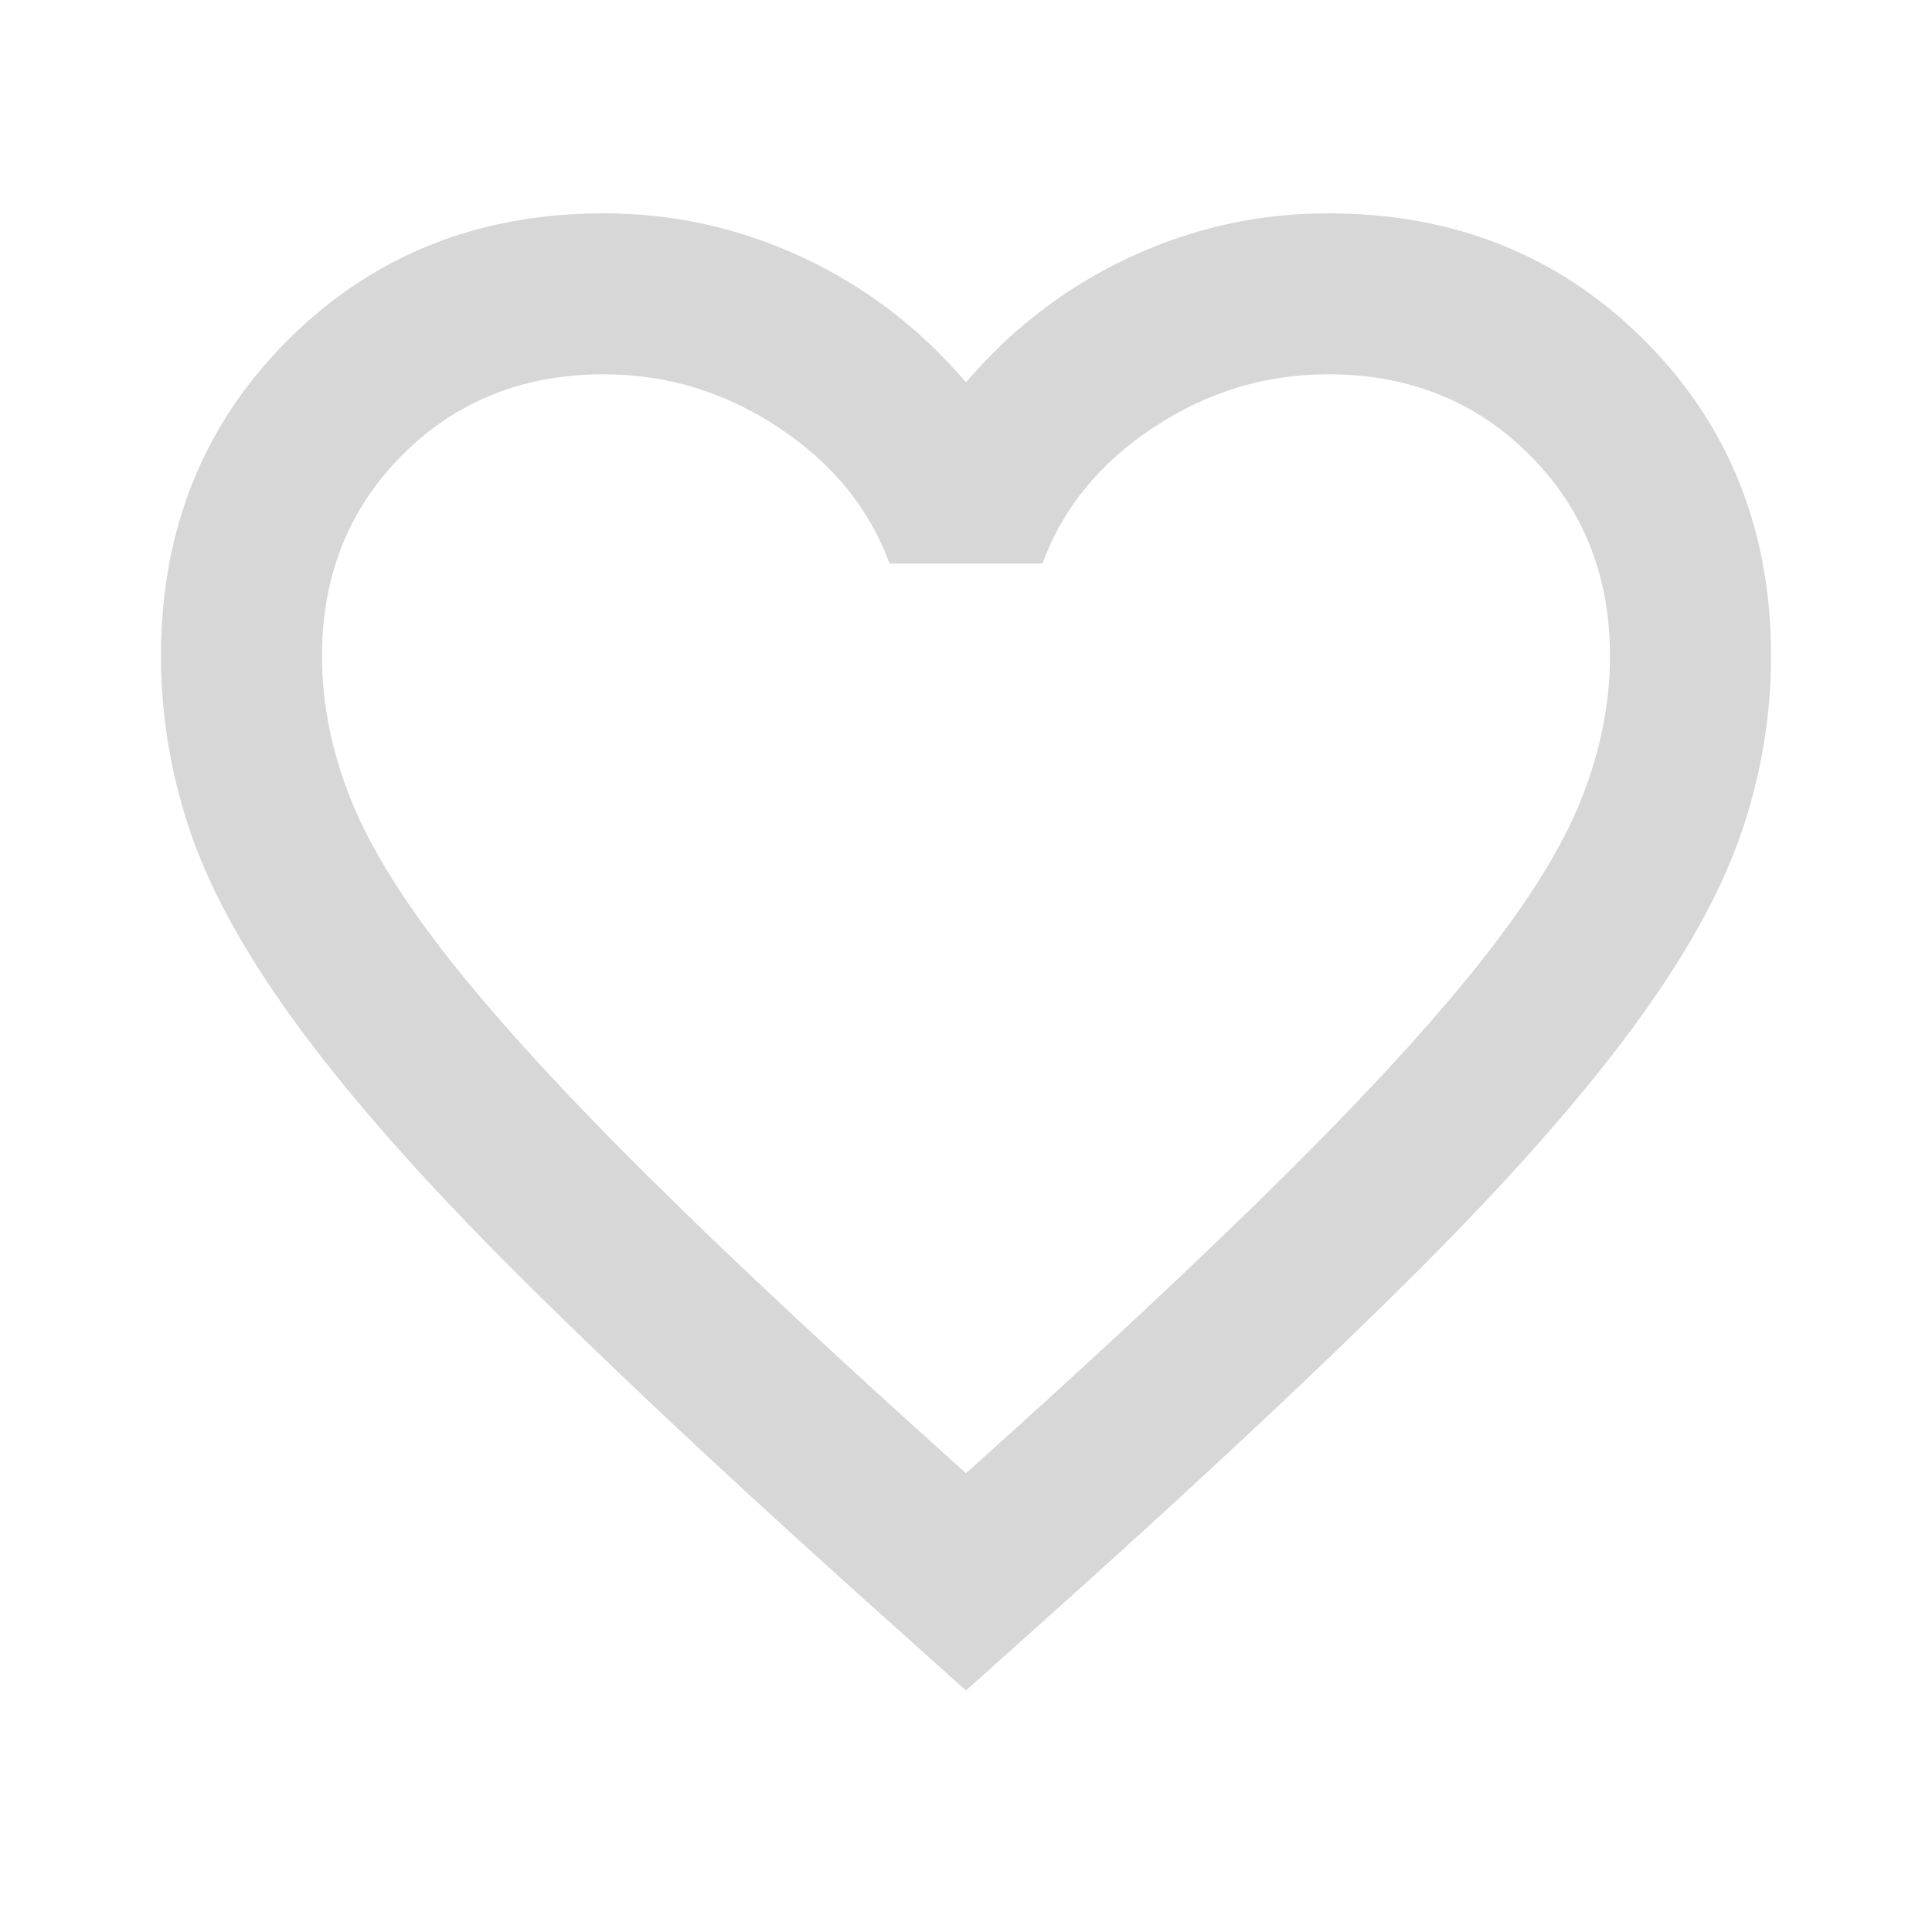
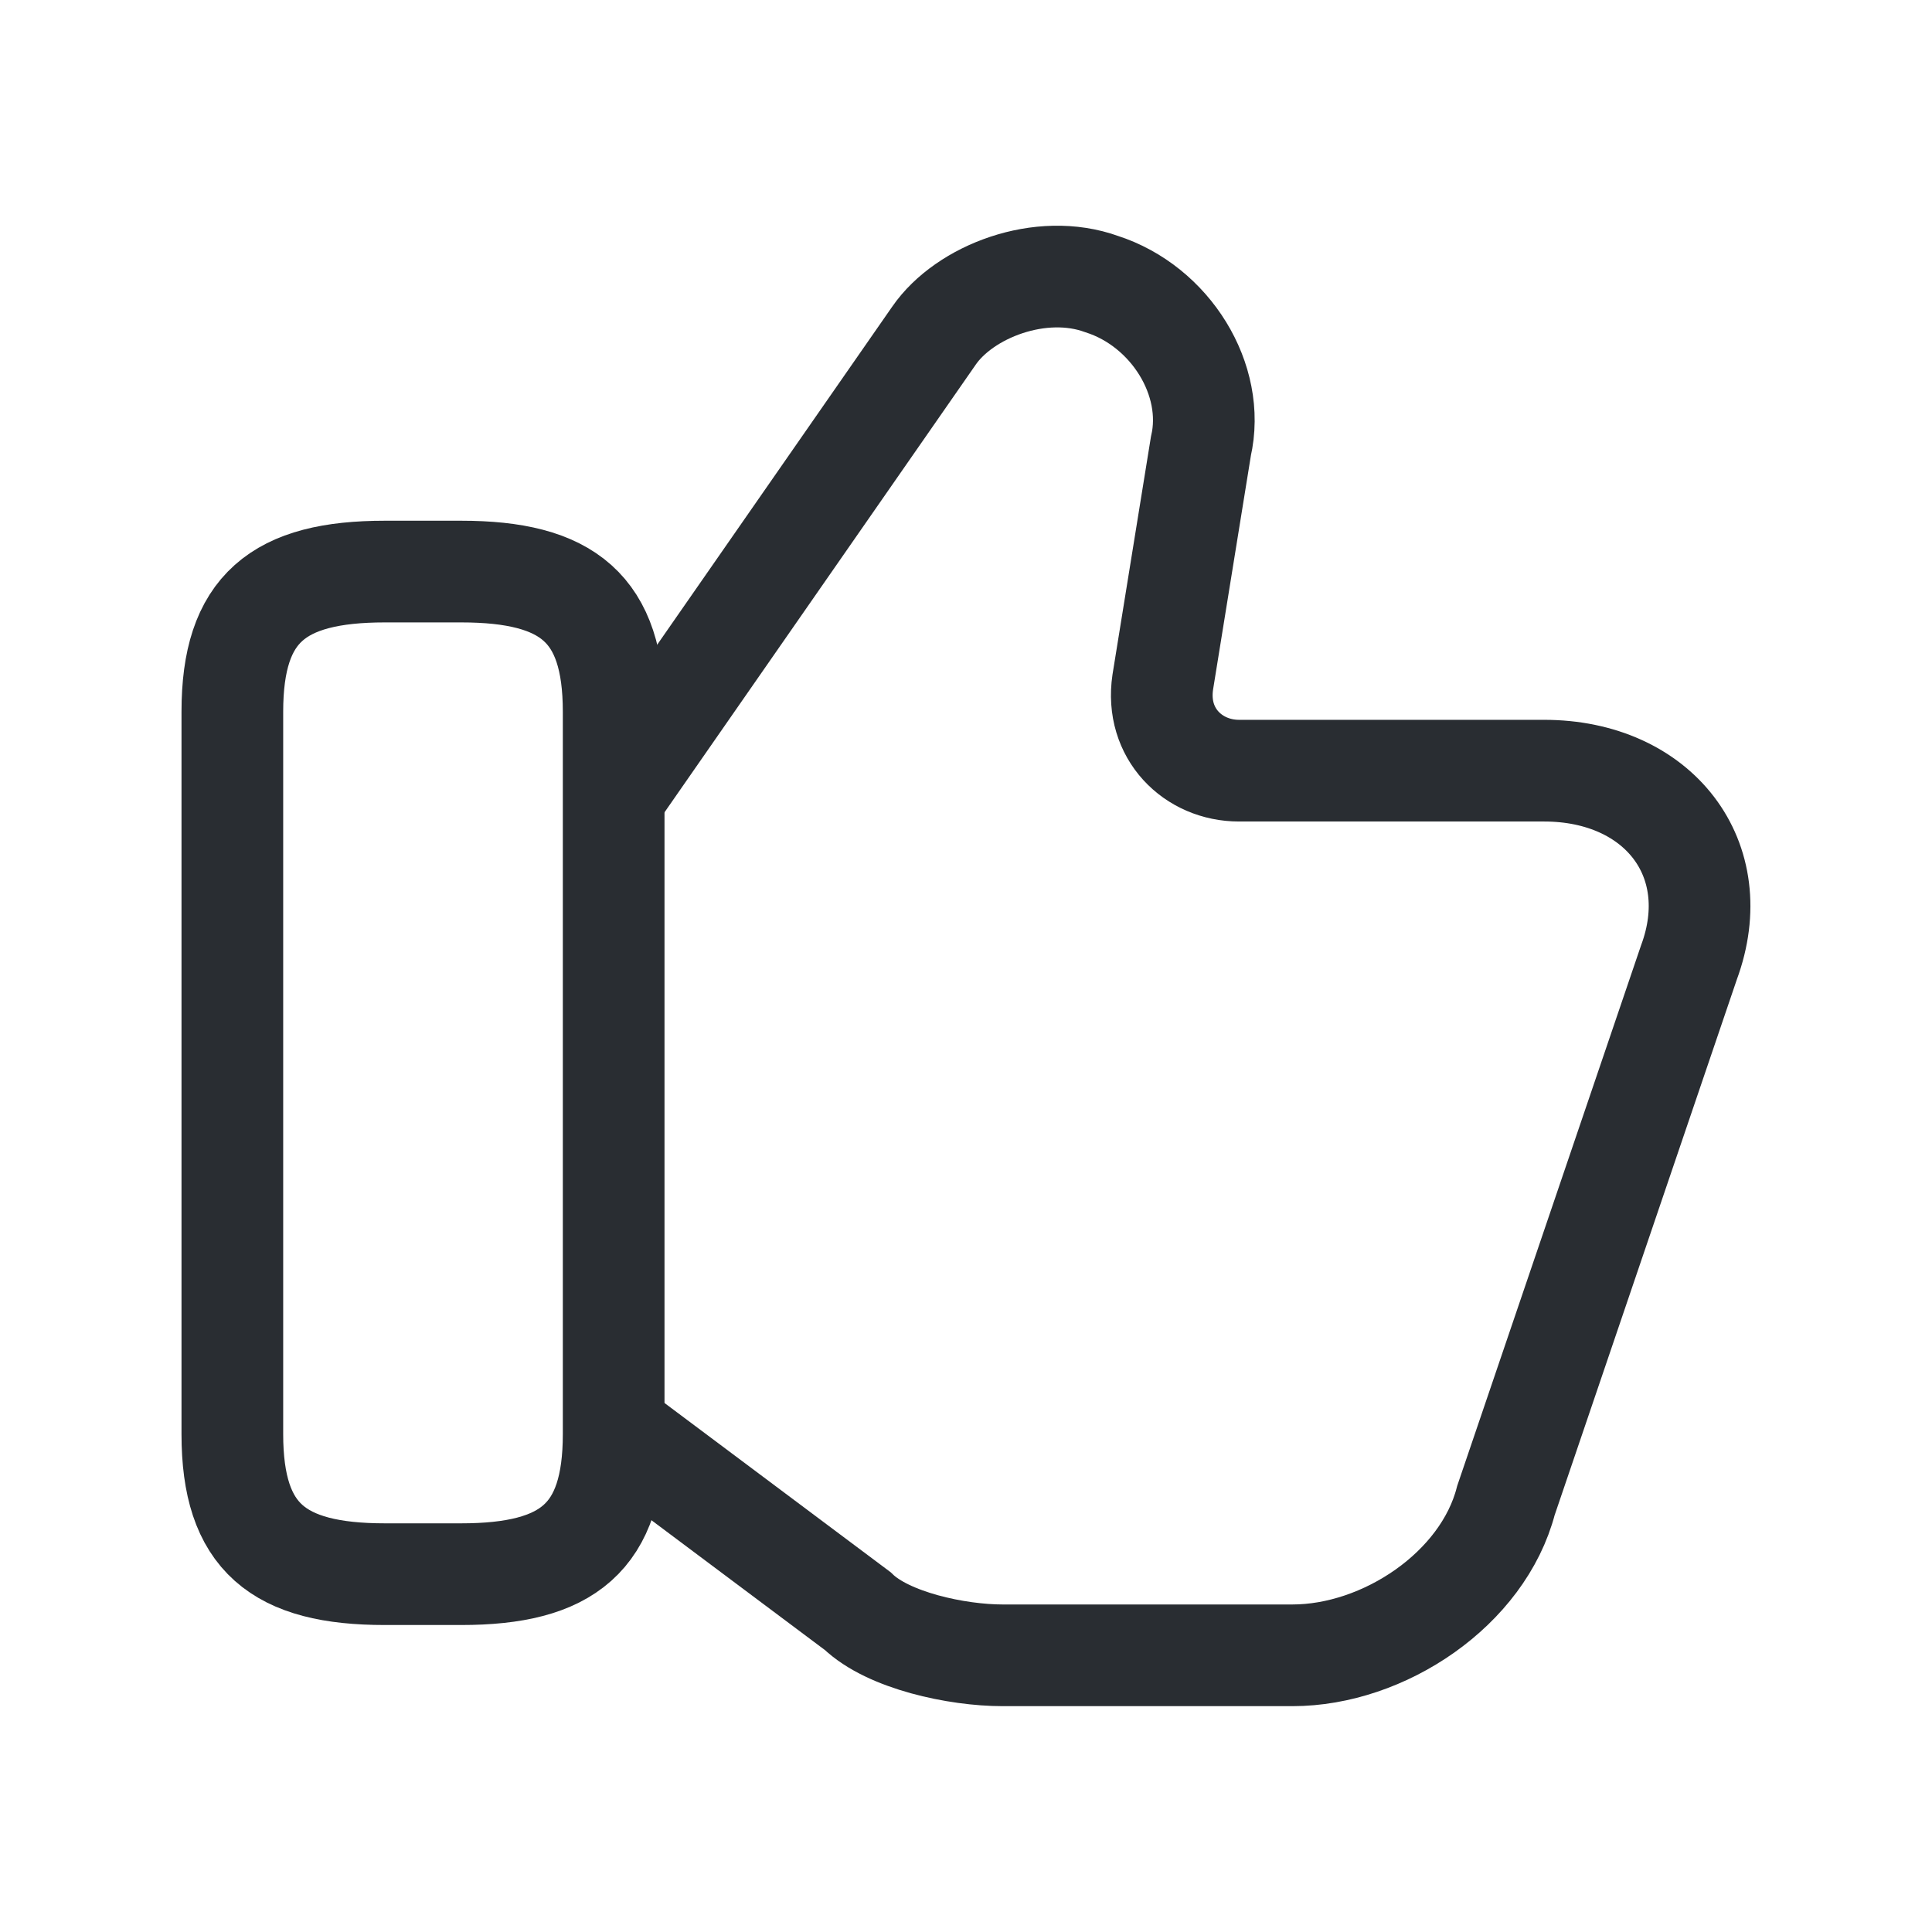
<svg xmlns="http://www.w3.org/2000/svg" width="19" height="19" viewBox="0 0 19 19" fill="none">
-   <mask id="mask0_950_4735" style="mask-type:alpha" maskUnits="userSpaceOnUse" x="0" y="0" width="19" height="19">
-     <rect width="19" height="19" fill="#D9D9D9" />
-   </mask>
-   <g mask="url(#mask0_950_4735)">
-     <path d="M9.5 16.625L8.352 15.596C7.019 14.395 5.918 13.359 5.047 12.489C4.176 11.618 3.483 10.836 2.969 10.143C2.454 9.45 2.095 8.814 1.89 8.233C1.686 7.653 1.583 7.059 1.583 6.452C1.583 5.212 1.999 4.176 2.83 3.345C3.662 2.514 4.697 2.098 5.938 2.098C6.624 2.098 7.277 2.243 7.897 2.533C8.517 2.824 9.051 3.233 9.5 3.76C9.949 3.233 10.483 2.824 11.103 2.533C11.723 2.243 12.376 2.098 13.062 2.098C14.303 2.098 15.339 2.514 16.17 3.345C17.001 4.176 17.417 5.212 17.417 6.452C17.417 7.059 17.314 7.653 17.11 8.233C16.905 8.814 16.546 9.45 16.031 10.143C15.517 10.836 14.824 11.618 13.953 12.489C13.082 13.359 11.981 14.395 10.648 15.596L9.5 16.625ZM9.5 14.488C10.767 13.353 11.809 12.38 12.627 11.568C13.445 10.757 14.092 10.051 14.567 9.451C15.042 8.85 15.372 8.316 15.556 7.847C15.741 7.379 15.833 6.914 15.833 6.452C15.833 5.66 15.569 5.001 15.042 4.473C14.514 3.945 13.854 3.681 13.062 3.681C12.442 3.681 11.868 3.856 11.341 4.206C10.813 4.555 10.45 5.001 10.252 5.542H8.748C8.55 5.001 8.187 4.555 7.659 4.206C7.132 3.856 6.558 3.681 5.938 3.681C5.146 3.681 4.486 3.945 3.958 4.473C3.431 5.001 3.167 5.66 3.167 6.452C3.167 6.914 3.259 7.379 3.444 7.847C3.629 8.316 3.958 8.85 4.433 9.451C4.908 10.051 5.555 10.757 6.373 11.568C7.191 12.38 8.233 13.353 9.5 14.488Z" fill="#D7D7D7" />
-   </g>
+   <path d="M6.11 14.104L8.435 15.844C8.735 16.134 9.41 16.279 9.86 16.279H12.71C13.61 16.279 14.585 15.626 14.81 14.756L16.61 9.464C16.985 8.449 16.31 7.579 15.185 7.579H12.185C11.735 7.579 11.36 7.216 11.435 6.709L11.81 4.389C11.96 3.736 11.51 3.011 10.835 2.794C10.235 2.576 9.485 2.866 9.185 3.301L6.11 7.724" stroke="#292D32" stroke-miterlimit="10" />
+   <path d="M2.285 14.104V6.999C2.285 5.984 2.735 5.621 3.785 5.621H4.535C5.585 5.621 6.035 5.984 6.035 6.999V14.104C6.035 15.119 5.585 15.481 4.535 15.481H3.785C2.735 15.481 2.285 15.119 2.285 14.104Z" stroke="#292D32" stroke-linecap="round" stroke-linejoin="round" />
</svg>
